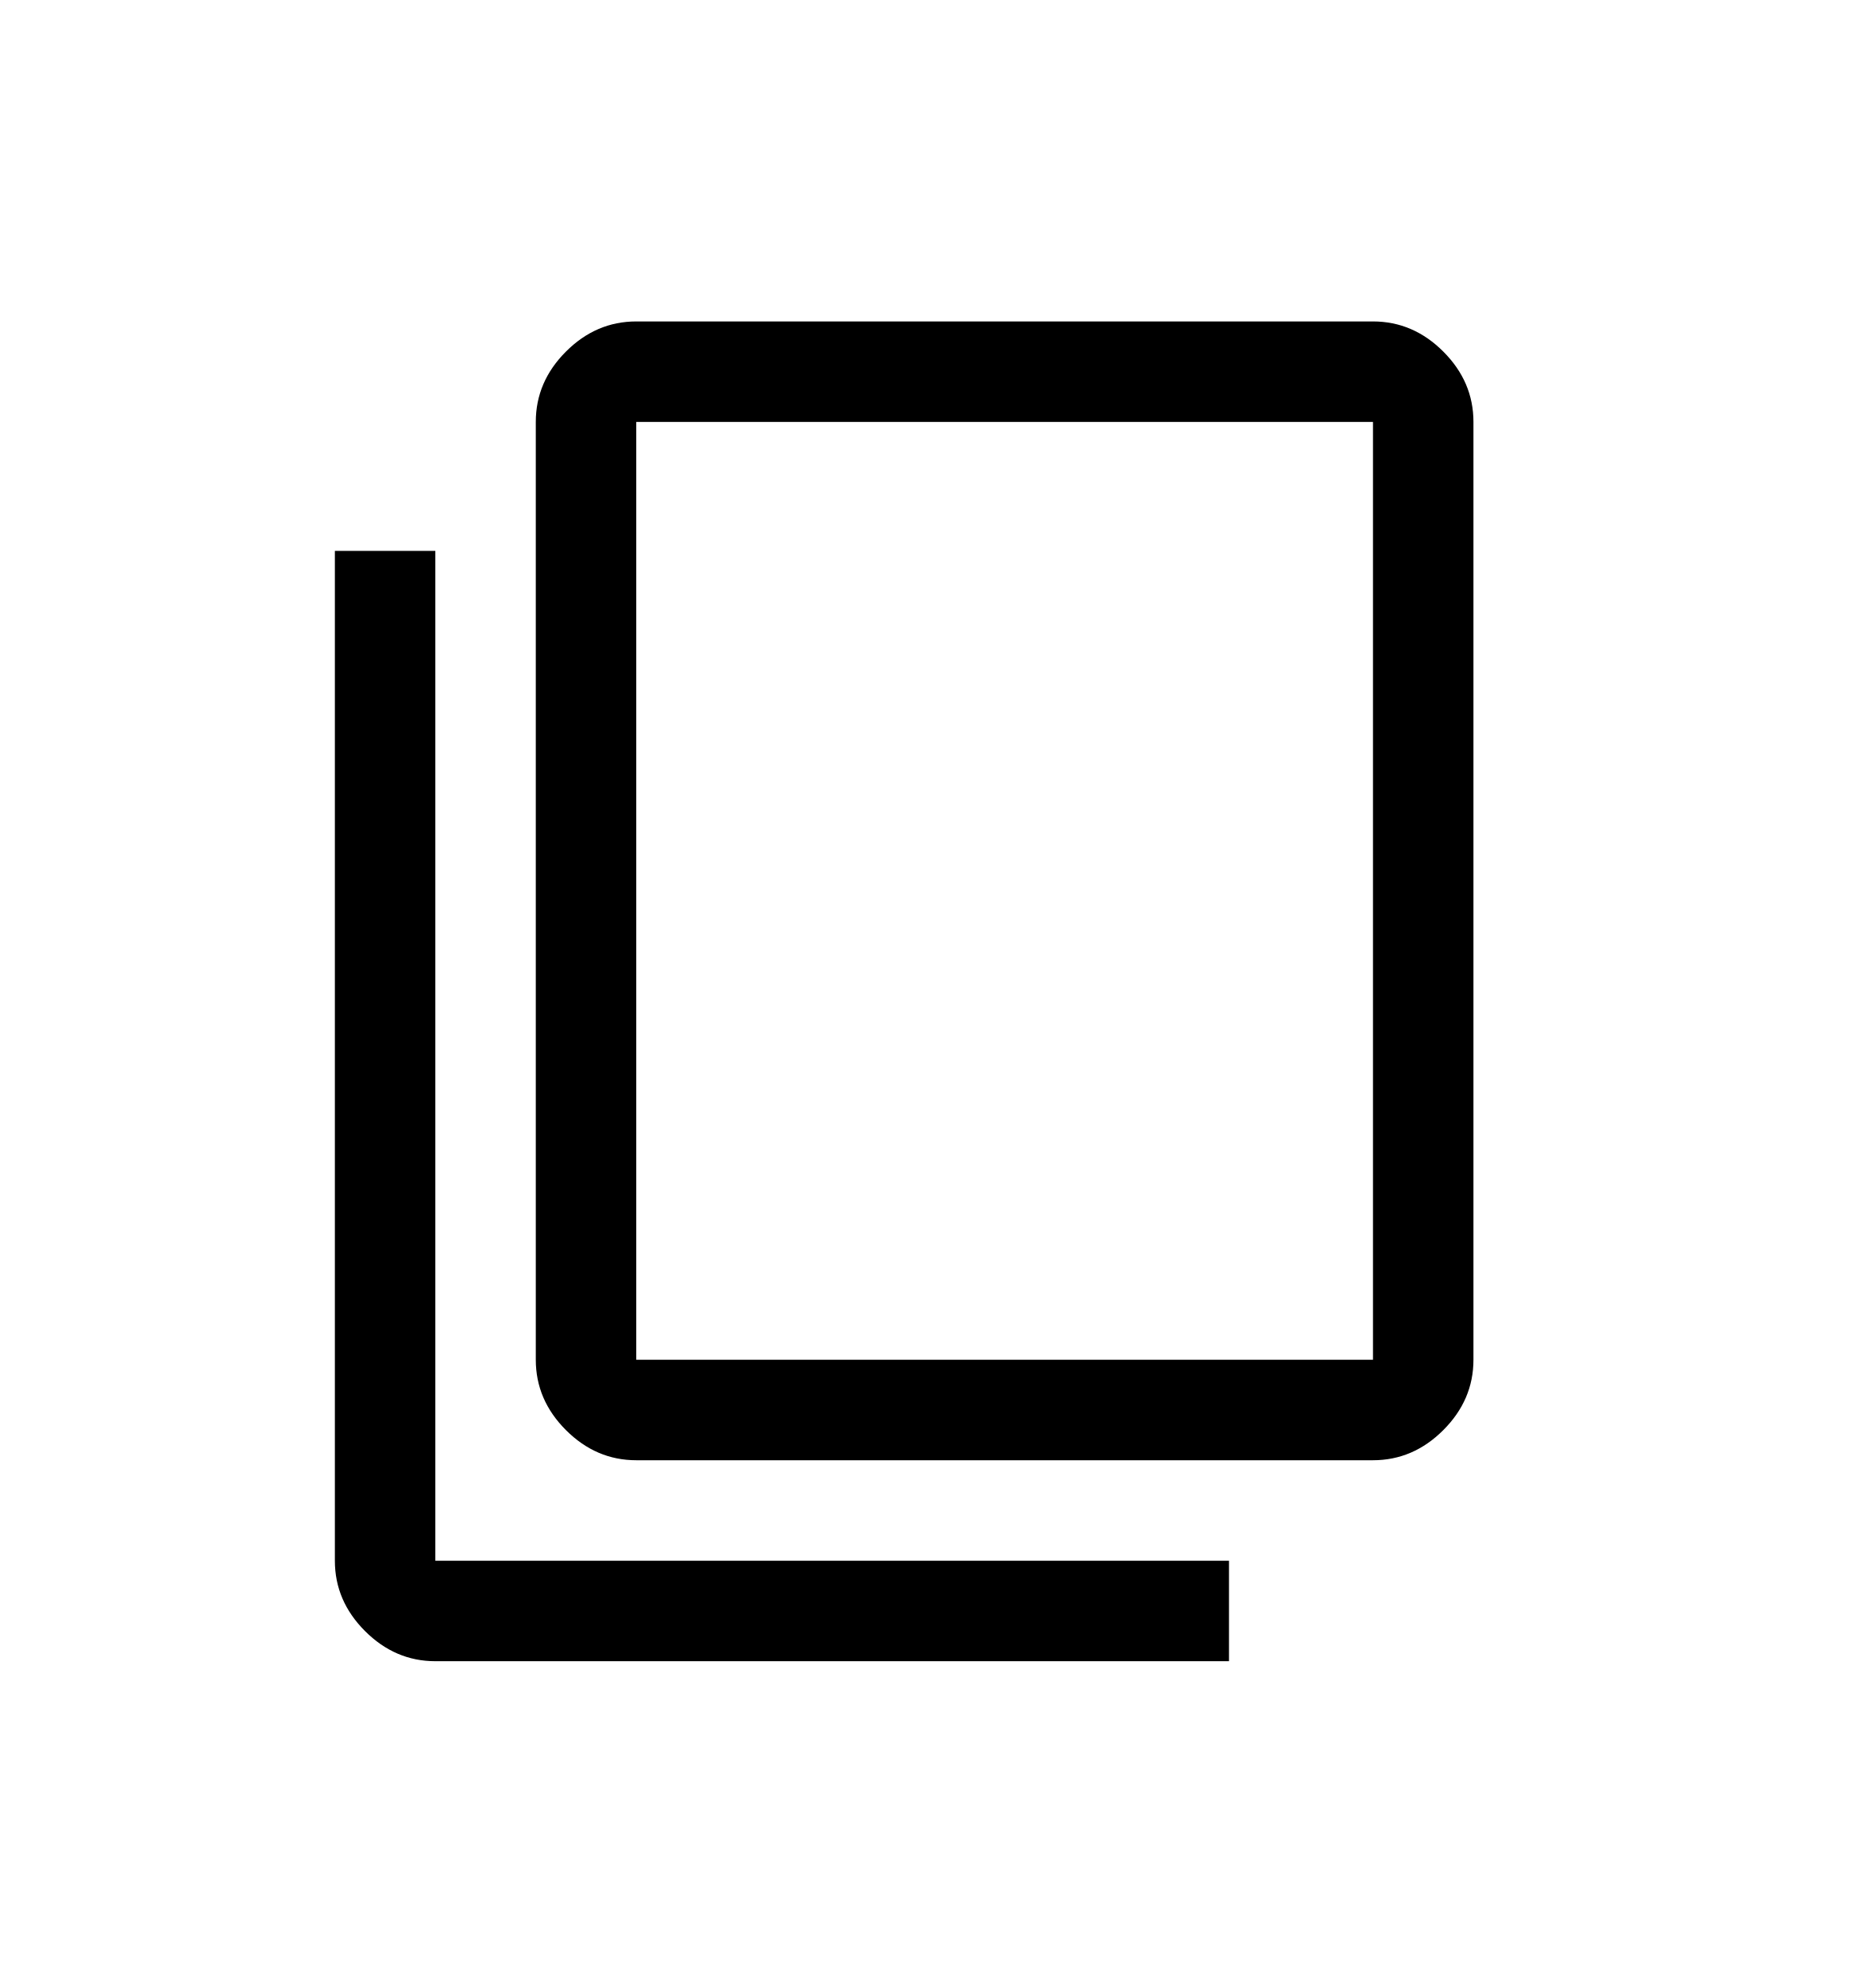
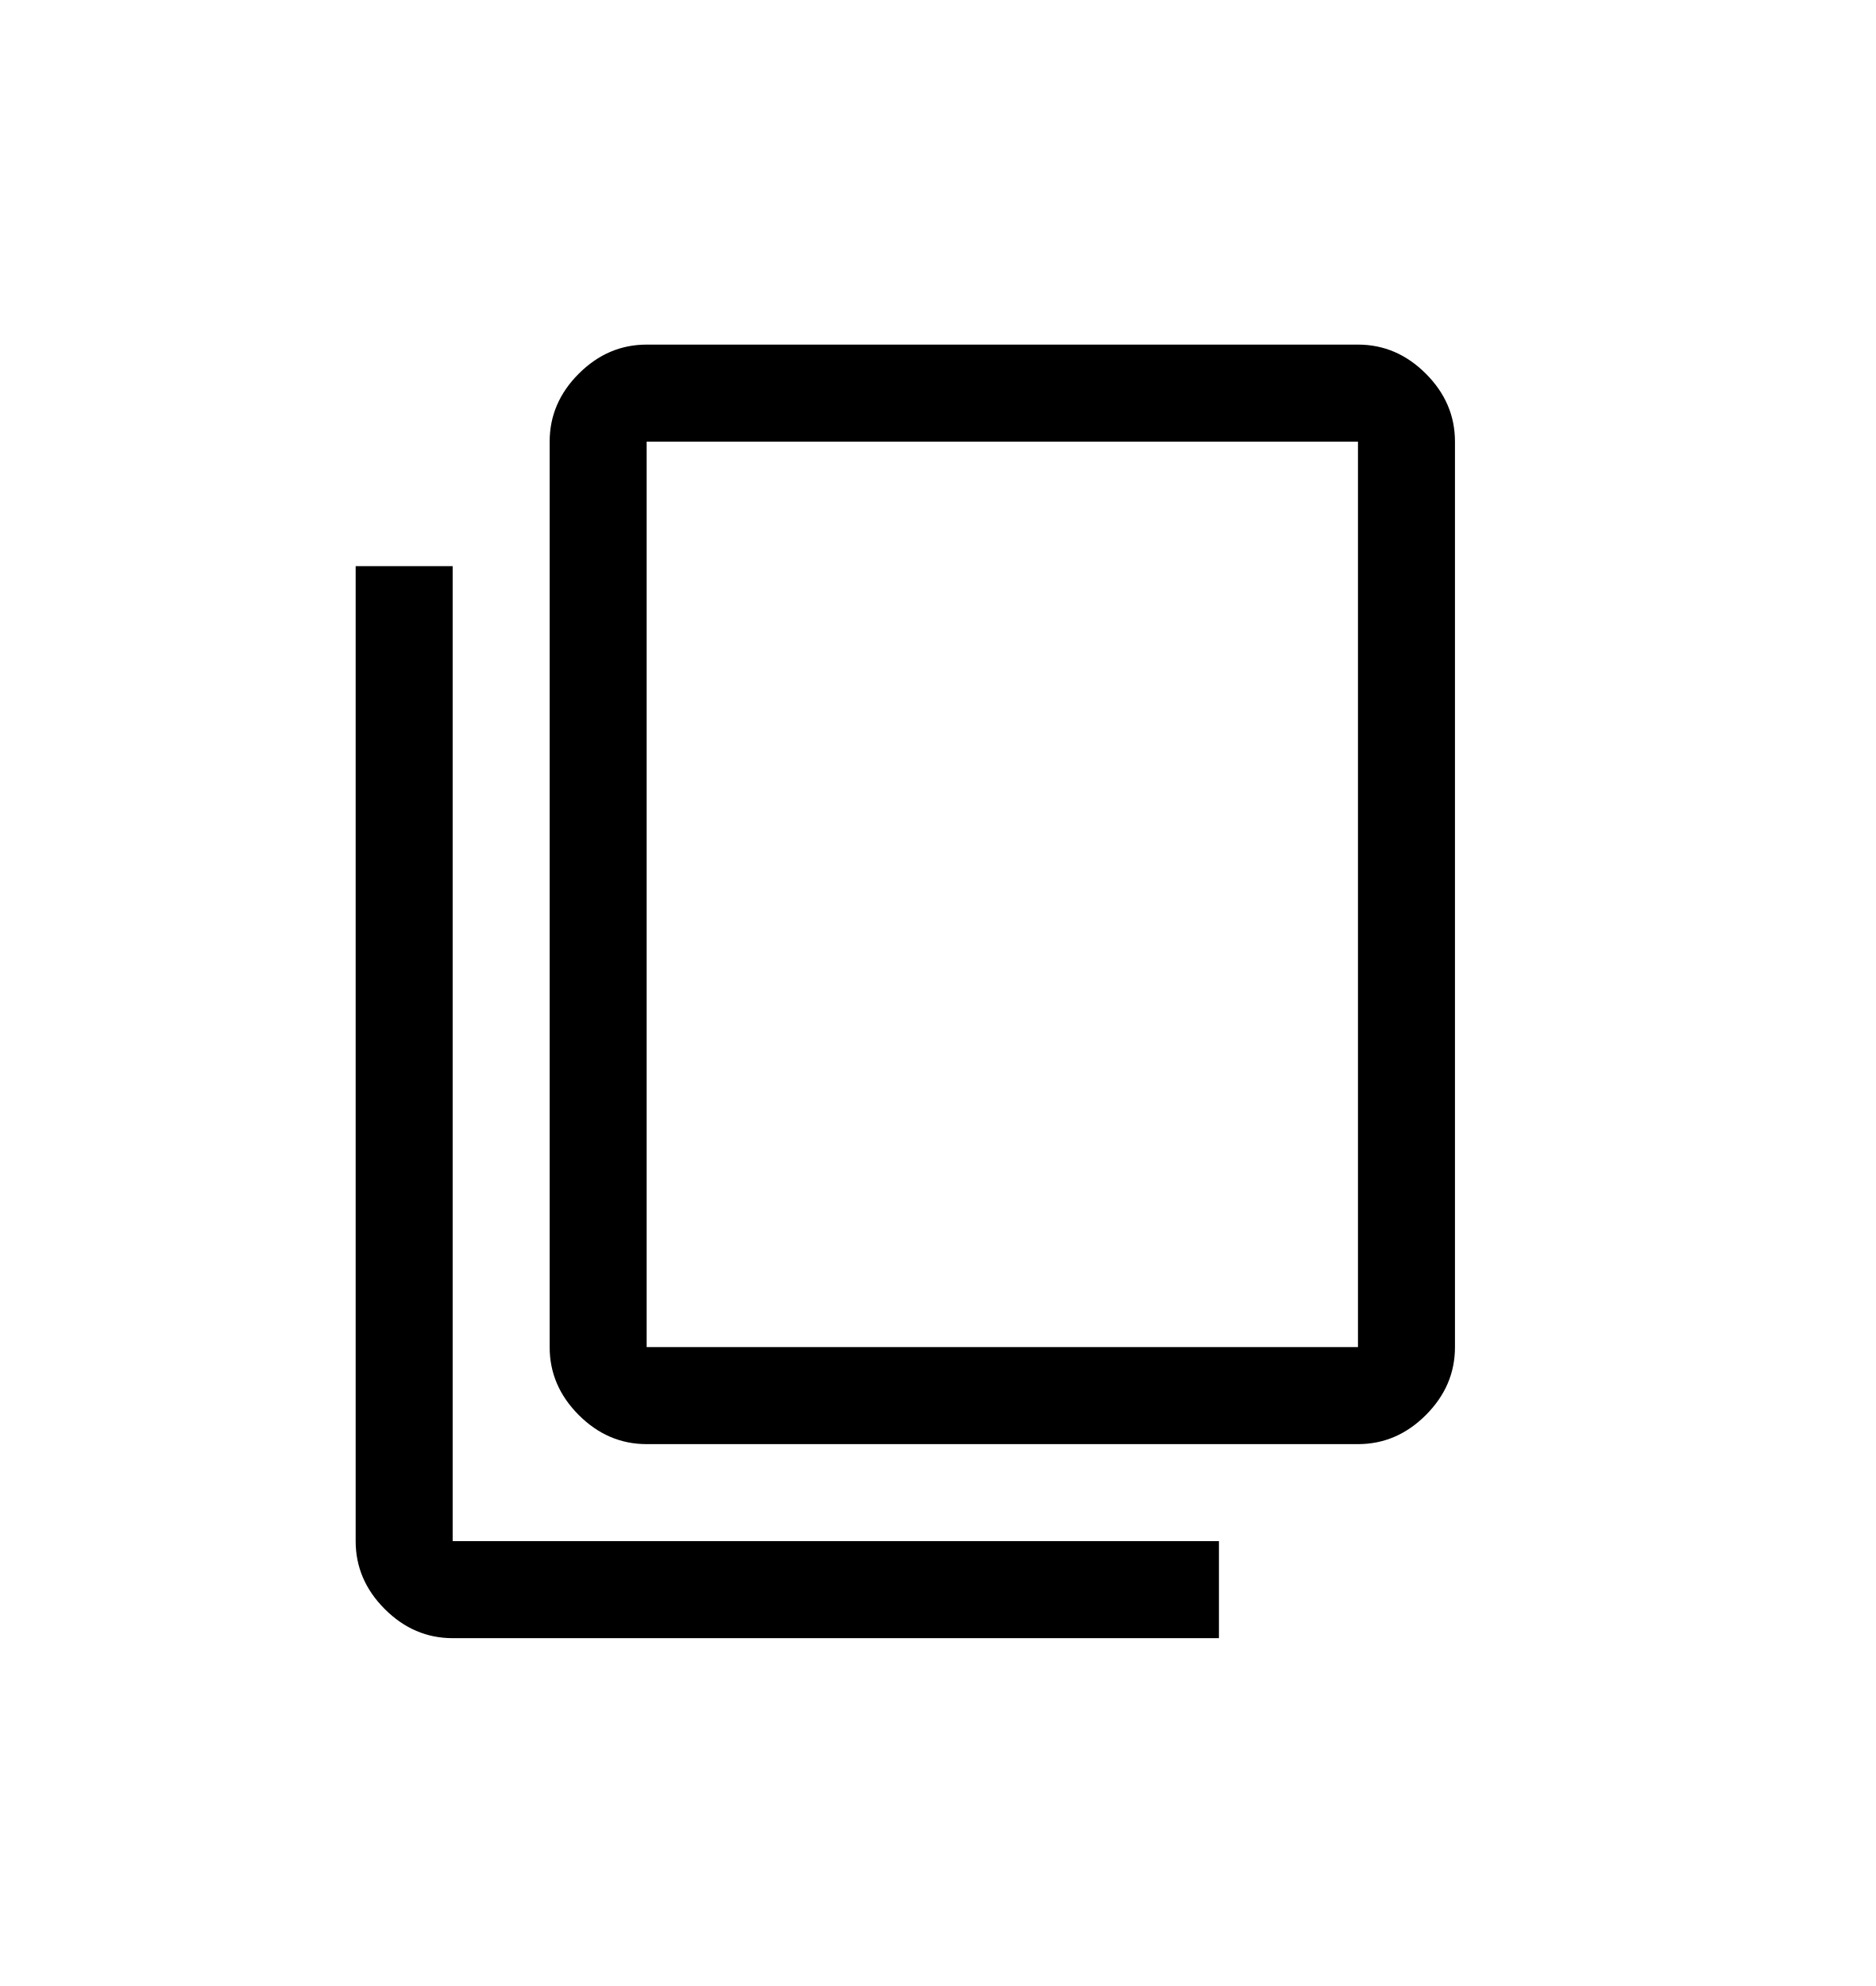
- <svg xmlns="http://www.w3.org/2000/svg" height="36" viewBox="-80 16 1120 1120" width="34">
+ <svg xmlns="http://www.w3.org/2000/svg" height="36" viewBox="-100 -4 1160 1160" width="34">
  <path d="M180 975q-24 0-42-18t-18-42V312h60v603h474v60H180Zm120-120q-24 0-42-18t-18-42V235q0-24 18-42t42-18h440q24 0 42 18t18 42v560q0 24-18 42t-42 18H300Zm0-60h440V235H300v560Zm0 0V235v560Z" />
</svg>
